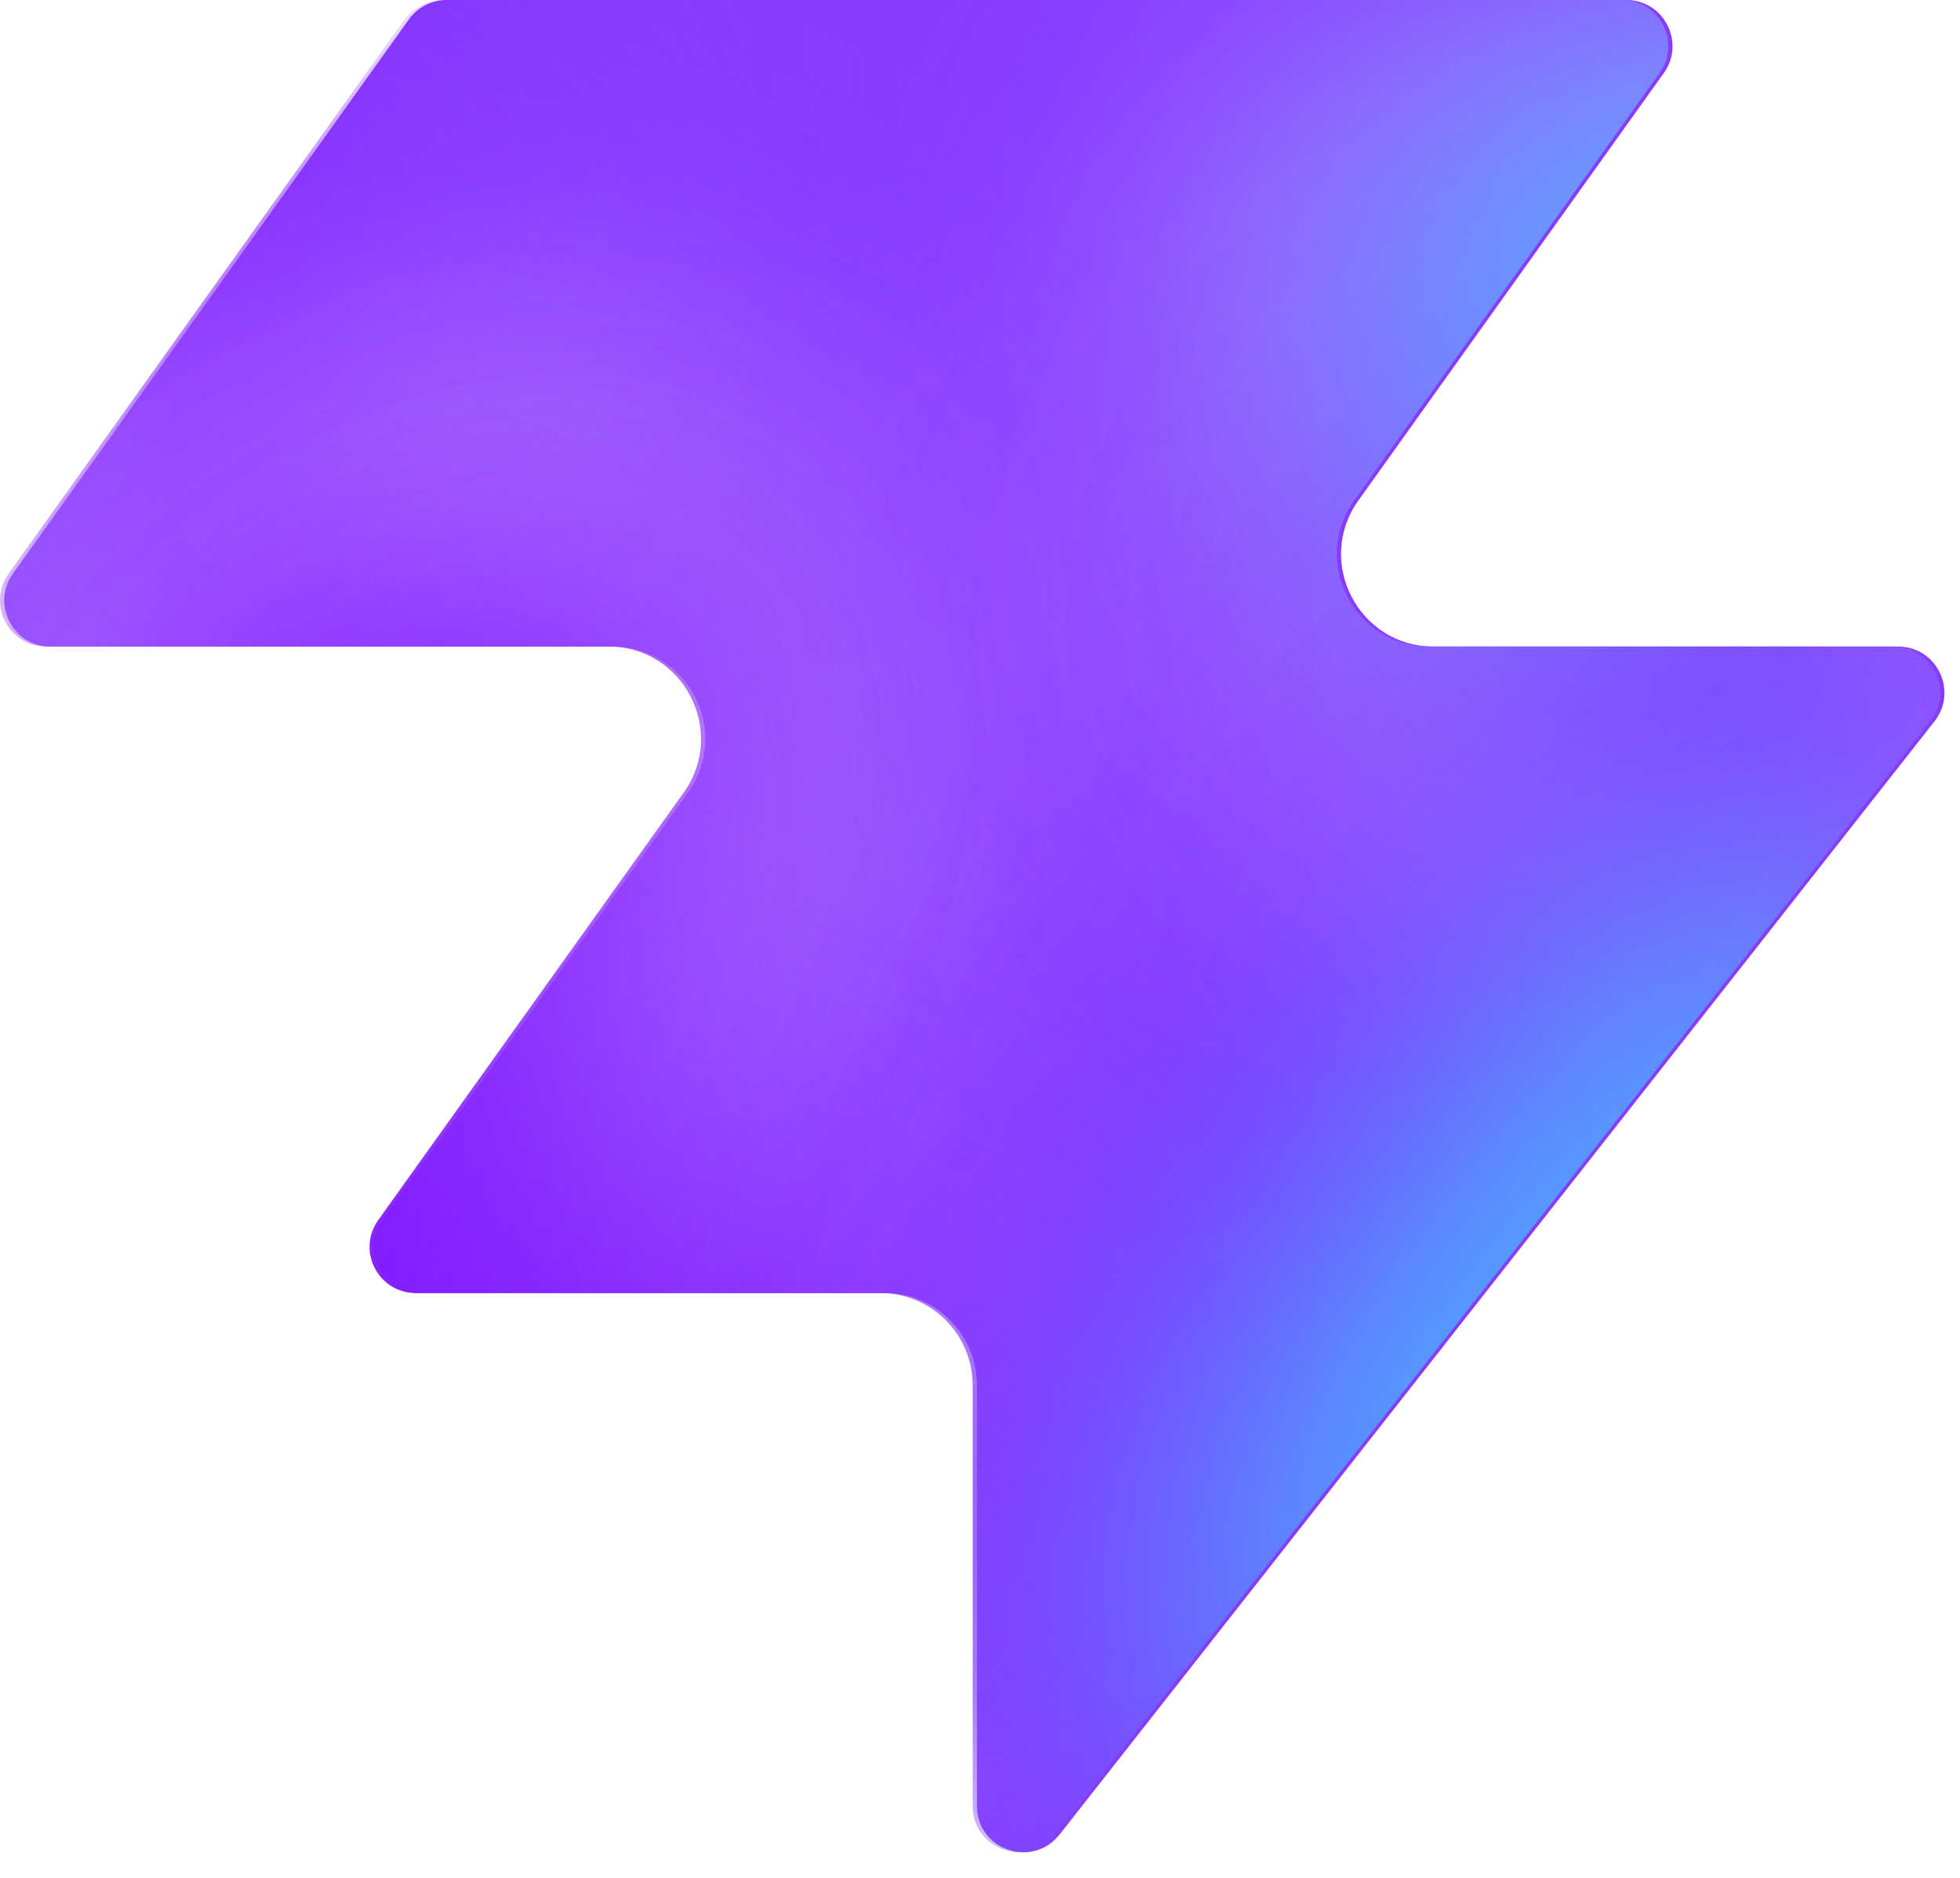
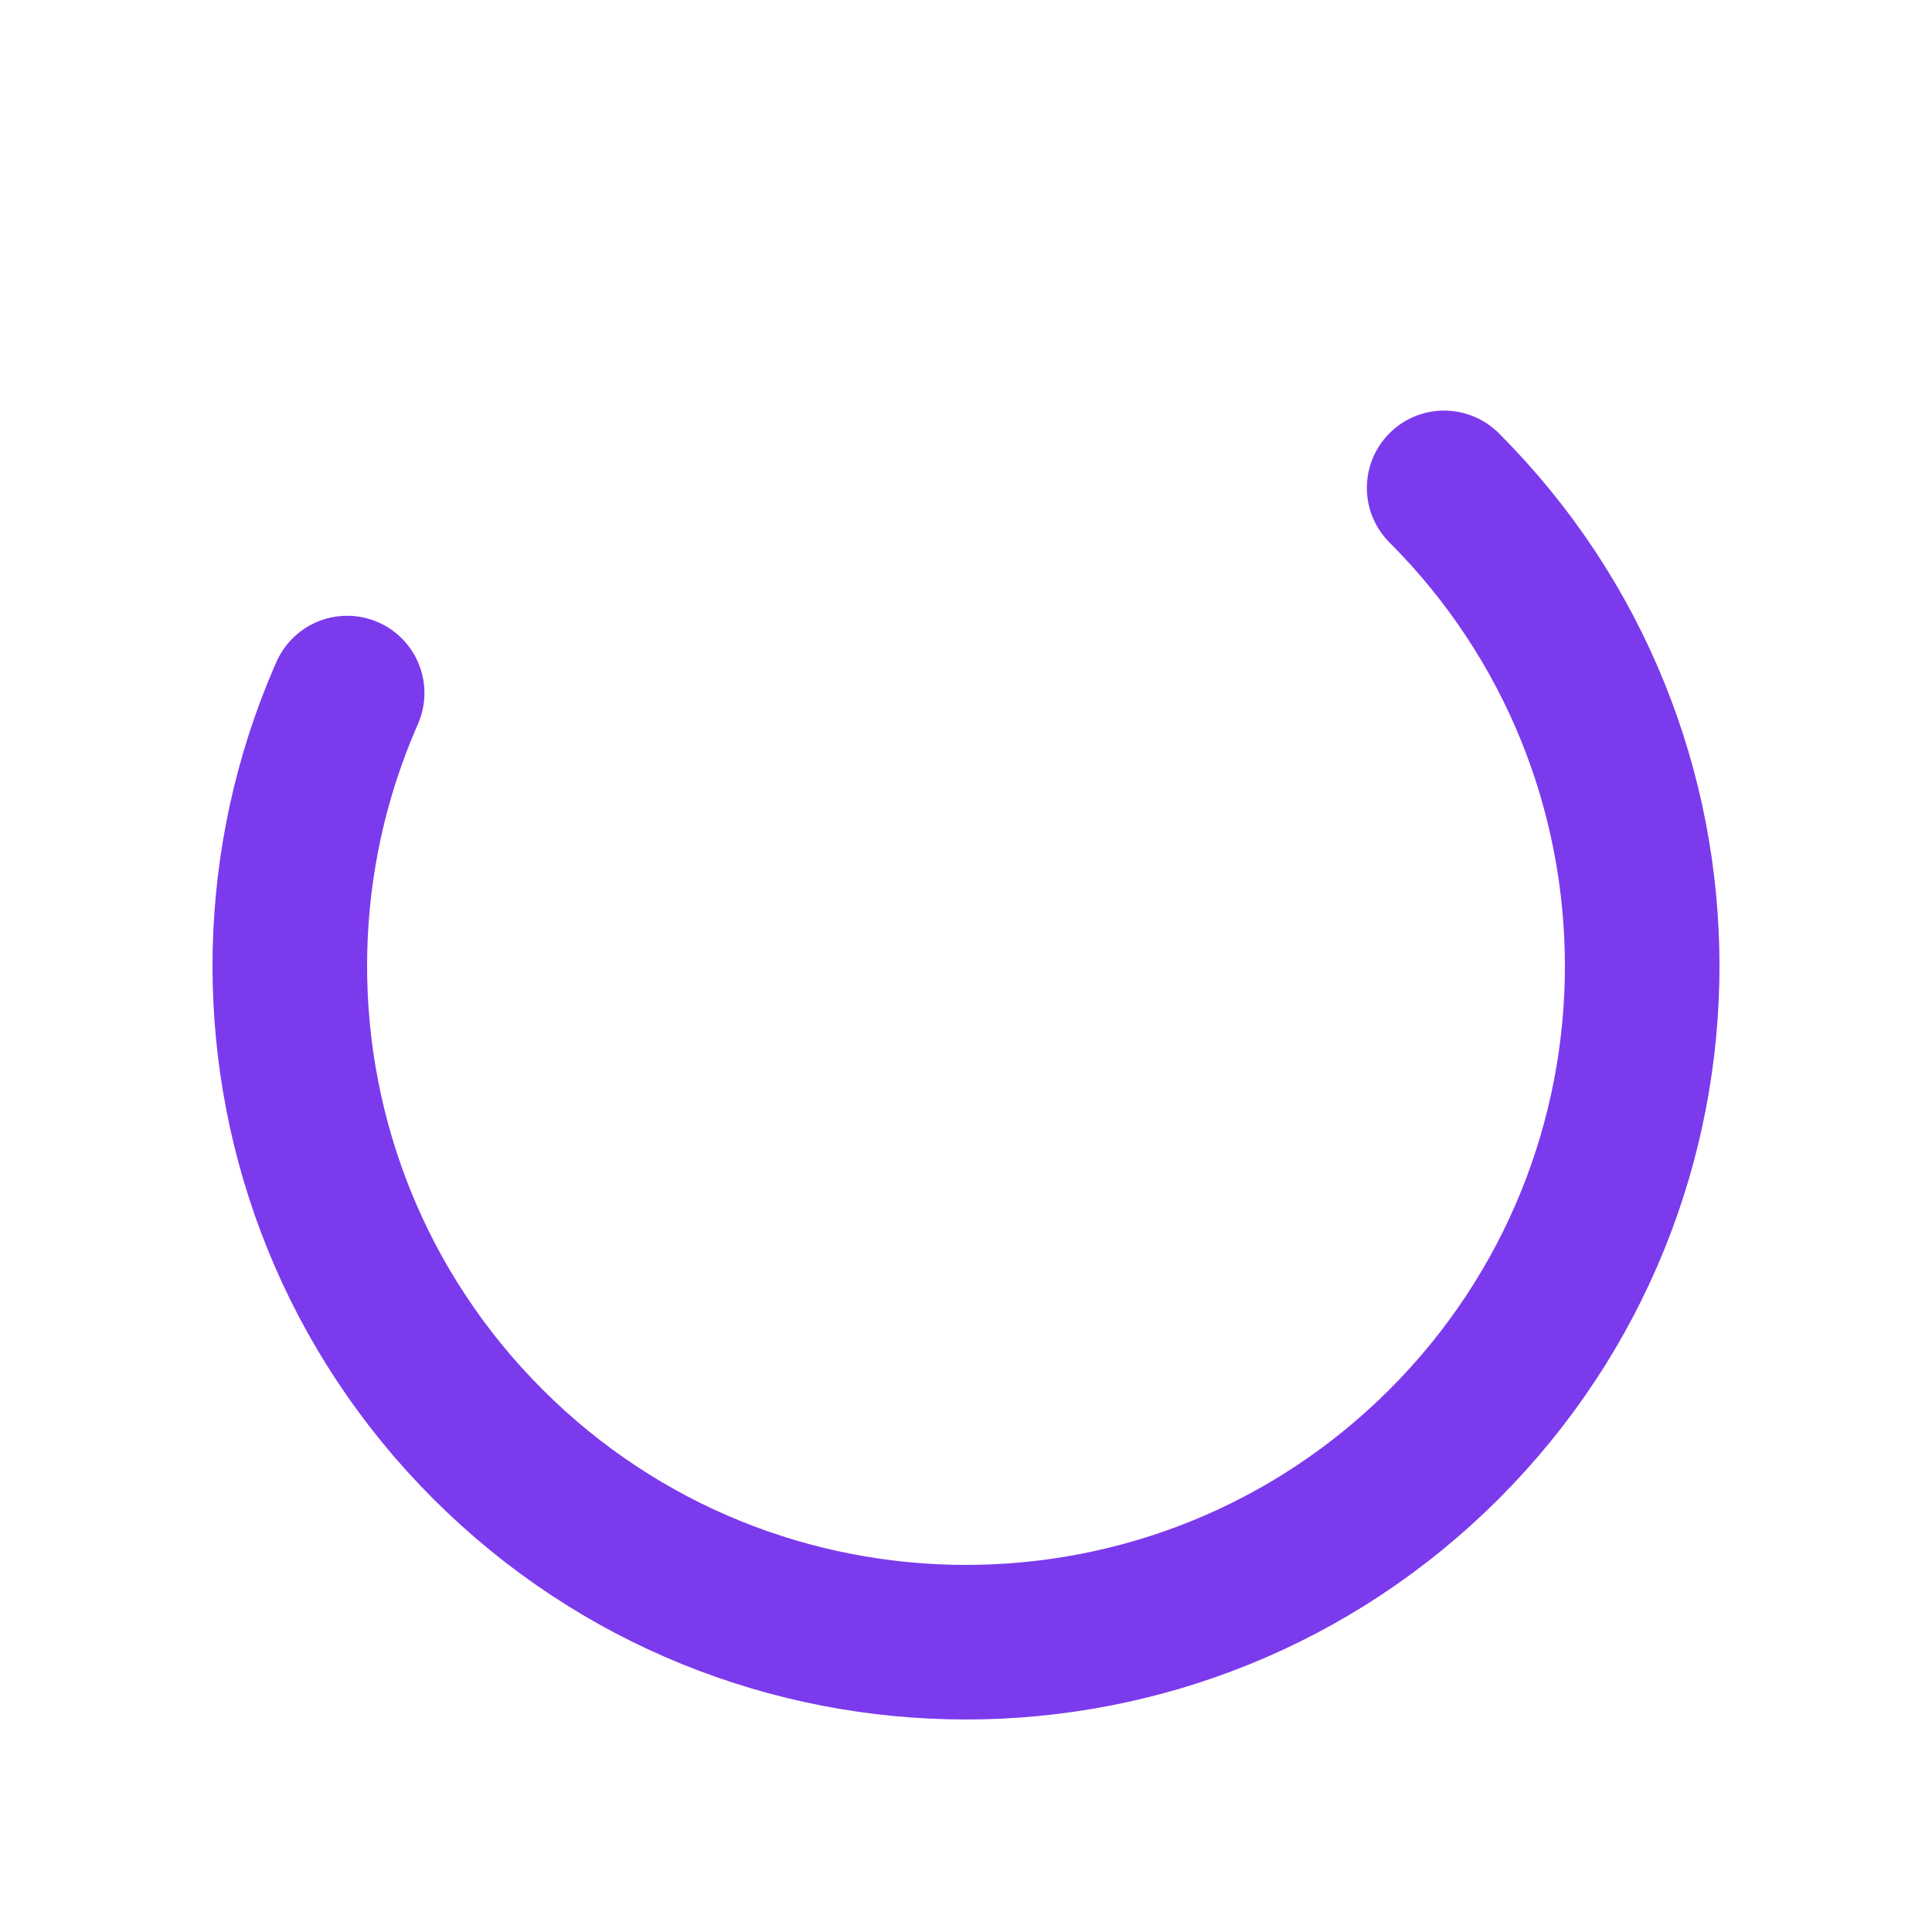
- <svg xmlns="http://www.w3.org/2000/svg" width="48" height="46" fill="none" viewBox="0 0 48 46">
-   <path fill="#863bff" d="M25.946 44.938c-.664.845-2.021.375-2.021-.698V33.937a2.26 2.26 0 0 0-2.262-2.262H10.287c-.92 0-1.456-1.04-.92-1.788l7.48-10.471c1.07-1.497 0-3.578-1.842-3.578H1.237c-.92 0-1.456-1.04-.92-1.788L10.013.474c.214-.297.556-.474.92-.474h28.894c.92 0 1.456 1.04.92 1.788l-7.48 10.471c-1.07 1.498 0 3.579 1.842 3.579h11.377c.943 0 1.473 1.088.89 1.83L25.947 44.94z" style="fill:#863bff;fill:color(display-p3 .525 .23 1);fill-opacity:1" />
-   <mask id="a" width="48" height="46" x="0" y="0" maskUnits="userSpaceOnUse" style="mask-type:alpha">
-     <path fill="#000" d="M25.842 44.938c-.664.844-2.021.375-2.021-.698V33.937a2.26 2.26 0 0 0-2.262-2.262H10.183c-.92 0-1.456-1.04-.92-1.788l7.48-10.471c1.07-1.498 0-3.579-1.842-3.579H1.133c-.92 0-1.456-1.04-.92-1.787L9.91.473c.214-.297.556-.474.92-.474h28.894c.92 0 1.456 1.04.92 1.788l-7.48 10.471c-1.07 1.498 0 3.578 1.842 3.578h11.377c.943 0 1.473 1.088.89 1.832L25.843 44.94z" style="fill:#000;fill-opacity:1" />
-   </mask>
-   <g mask="url(#a)">
-     <g filter="url(#b)">
-       <ellipse cx="5.508" cy="14.704" fill="#ede6ff" rx="5.508" ry="14.704" style="fill:#ede6ff;fill:color(display-p3 .927 .903 1);fill-opacity:1" transform="matrix(.00324 1 1 -.00324 -4.47 31.516)" />
-     </g>
-     <g filter="url(#c)">
-       <ellipse cx="10.399" cy="29.851" fill="#ede6ff" rx="10.399" ry="29.851" style="fill:#ede6ff;fill:color(display-p3 .927 .903 1);fill-opacity:1" transform="matrix(.00324 1 1 -.00324 -39.328 7.883)" />
-     </g>
-     <g filter="url(#d)">
-       <ellipse cx="5.508" cy="30.487" fill="#7e14ff" rx="5.508" ry="30.487" style="fill:#7e14ff;fill:color(display-p3 .492 .077 1);fill-opacity:1" transform="rotate(89.814 -25.913 -14.639)scale(1 -1)" />
-     </g>
-     <g filter="url(#e)">
-       <ellipse cx="5.508" cy="30.599" fill="#7e14ff" rx="5.508" ry="30.599" style="fill:#7e14ff;fill:color(display-p3 .492 .077 1);fill-opacity:1" transform="rotate(89.814 -32.644 -3.334)scale(1 -1)" />
-     </g>
-     <g filter="url(#f)">
-       <ellipse cx="5.508" cy="30.599" fill="#7e14ff" rx="5.508" ry="30.599" style="fill:#7e14ff;fill:color(display-p3 .492 .077 1);fill-opacity:1" transform="matrix(.00324 1 1 -.00324 -34.34 30.47)" />
-     </g>
-     <g filter="url(#g)">
-       <ellipse cx="14.072" cy="22.078" fill="#ede6ff" rx="14.072" ry="22.078" style="fill:#ede6ff;fill:color(display-p3 .927 .903 1);fill-opacity:1" transform="rotate(93.35 24.506 48.493)scale(-1 1)" />
-     </g>
-     <g filter="url(#h)">
-       <ellipse cx="3.47" cy="21.501" fill="#7e14ff" rx="3.47" ry="21.501" style="fill:#7e14ff;fill:color(display-p3 .492 .077 1);fill-opacity:1" transform="rotate(89.009 28.708 47.59)scale(-1 1)" />
-     </g>
-     <g filter="url(#i)">
-       <ellipse cx="3.47" cy="21.501" fill="#7e14ff" rx="3.47" ry="21.501" style="fill:#7e14ff;fill:color(display-p3 .492 .077 1);fill-opacity:1" transform="rotate(89.009 28.708 47.59)scale(-1 1)" />
-     </g>
-     <g filter="url(#j)">
-       <ellipse cx=".387" cy="8.972" fill="#7e14ff" rx="4.407" ry="29.108" style="fill:#7e14ff;fill:color(display-p3 .492 .077 1);fill-opacity:1" transform="rotate(39.51 .387 8.972)" />
-     </g>
-     <g filter="url(#k)">
-       <ellipse cx="47.523" cy="-6.092" fill="#7e14ff" rx="4.407" ry="29.108" style="fill:#7e14ff;fill:color(display-p3 .492 .077 1);fill-opacity:1" transform="rotate(37.892 47.523 -6.092)" />
-     </g>
-     <g filter="url(#l)">
-       <ellipse cx="41.412" cy="6.333" fill="#47bfff" rx="5.971" ry="9.665" style="fill:#47bfff;fill:color(display-p3 .28 .748 1);fill-opacity:1" transform="rotate(37.892 41.412 6.333)" />
-     </g>
-     <g filter="url(#m)">
-       <ellipse cx="-1.879" cy="38.332" fill="#7e14ff" rx="4.407" ry="29.108" style="fill:#7e14ff;fill:color(display-p3 .492 .077 1);fill-opacity:1" transform="rotate(37.892 -1.88 38.332)" />
-     </g>
-     <g filter="url(#n)">
-       <ellipse cx="-1.879" cy="38.332" fill="#7e14ff" rx="4.407" ry="29.108" style="fill:#7e14ff;fill:color(display-p3 .492 .077 1);fill-opacity:1" transform="rotate(37.892 -1.88 38.332)" />
-     </g>
-     <g filter="url(#o)">
-       <ellipse cx="35.651" cy="29.907" fill="#7e14ff" rx="4.407" ry="29.108" style="fill:#7e14ff;fill:color(display-p3 .492 .077 1);fill-opacity:1" transform="rotate(37.892 35.651 29.907)" />
-     </g>
-     <g filter="url(#p)">
-       <ellipse cx="38.418" cy="32.4" fill="#47bfff" rx="5.971" ry="15.297" style="fill:#47bfff;fill:color(display-p3 .28 .748 1);fill-opacity:1" transform="rotate(37.892 38.418 32.4)" />
-     </g>
-   </g>
-   <defs>
-     <filter id="b" width="60.045" height="41.654" x="-19.77" y="16.149" color-interpolation-filters="sRGB" filterUnits="userSpaceOnUse">
-       <feFlood flood-opacity="0" result="BackgroundImageFix" />
-       <feBlend in="SourceGraphic" in2="BackgroundImageFix" result="shape" />
-       <feGaussianBlur result="effect1_foregroundBlur_2002_17158" stdDeviation="7.659" />
-     </filter>
-     <filter id="c" width="90.34" height="51.437" x="-54.613" y="-7.533" color-interpolation-filters="sRGB" filterUnits="userSpaceOnUse">
-       <feFlood flood-opacity="0" result="BackgroundImageFix" />
-       <feBlend in="SourceGraphic" in2="BackgroundImageFix" result="shape" />
-       <feGaussianBlur result="effect1_foregroundBlur_2002_17158" stdDeviation="7.659" />
-     </filter>
-     <filter id="d" width="79.355" height="29.4" x="-49.64" y="2.03" color-interpolation-filters="sRGB" filterUnits="userSpaceOnUse">
-       <feFlood flood-opacity="0" result="BackgroundImageFix" />
-       <feBlend in="SourceGraphic" in2="BackgroundImageFix" result="shape" />
-       <feGaussianBlur result="effect1_foregroundBlur_2002_17158" stdDeviation="4.596" />
-     </filter>
-     <filter id="e" width="79.579" height="29.4" x="-45.045" y="20.029" color-interpolation-filters="sRGB" filterUnits="userSpaceOnUse">
-       <feFlood flood-opacity="0" result="BackgroundImageFix" />
-       <feBlend in="SourceGraphic" in2="BackgroundImageFix" result="shape" />
-       <feGaussianBlur result="effect1_foregroundBlur_2002_17158" stdDeviation="4.596" />
-     </filter>
-     <filter id="f" width="79.579" height="29.4" x="-43.513" y="21.178" color-interpolation-filters="sRGB" filterUnits="userSpaceOnUse">
-       <feFlood flood-opacity="0" result="BackgroundImageFix" />
-       <feBlend in="SourceGraphic" in2="BackgroundImageFix" result="shape" />
-       <feGaussianBlur result="effect1_foregroundBlur_2002_17158" stdDeviation="4.596" />
-     </filter>
-     <filter id="g" width="74.749" height="58.852" x="15.756" y="-17.901" color-interpolation-filters="sRGB" filterUnits="userSpaceOnUse">
-       <feFlood flood-opacity="0" result="BackgroundImageFix" />
-       <feBlend in="SourceGraphic" in2="BackgroundImageFix" result="shape" />
-       <feGaussianBlur result="effect1_foregroundBlur_2002_17158" stdDeviation="7.659" />
-     </filter>
-     <filter id="h" width="61.377" height="25.362" x="23.548" y="2.284" color-interpolation-filters="sRGB" filterUnits="userSpaceOnUse">
-       <feFlood flood-opacity="0" result="BackgroundImageFix" />
-       <feBlend in="SourceGraphic" in2="BackgroundImageFix" result="shape" />
-       <feGaussianBlur result="effect1_foregroundBlur_2002_17158" stdDeviation="4.596" />
-     </filter>
-     <filter id="i" width="61.377" height="25.362" x="23.548" y="2.284" color-interpolation-filters="sRGB" filterUnits="userSpaceOnUse">
-       <feFlood flood-opacity="0" result="BackgroundImageFix" />
-       <feBlend in="SourceGraphic" in2="BackgroundImageFix" result="shape" />
-       <feGaussianBlur result="effect1_foregroundBlur_2002_17158" stdDeviation="4.596" />
-     </filter>
-     <filter id="j" width="56.045" height="63.649" x="-27.636" y="-22.853" color-interpolation-filters="sRGB" filterUnits="userSpaceOnUse">
-       <feFlood flood-opacity="0" result="BackgroundImageFix" />
-       <feBlend in="SourceGraphic" in2="BackgroundImageFix" result="shape" />
-       <feGaussianBlur result="effect1_foregroundBlur_2002_17158" stdDeviation="4.596" />
-     </filter>
-     <filter id="k" width="54.814" height="64.646" x="20.116" y="-38.415" color-interpolation-filters="sRGB" filterUnits="userSpaceOnUse">
-       <feFlood flood-opacity="0" result="BackgroundImageFix" />
-       <feBlend in="SourceGraphic" in2="BackgroundImageFix" result="shape" />
-       <feGaussianBlur result="effect1_foregroundBlur_2002_17158" stdDeviation="4.596" />
-     </filter>
-     <filter id="l" width="33.541" height="35.313" x="24.641" y="-11.323" color-interpolation-filters="sRGB" filterUnits="userSpaceOnUse">
-       <feFlood flood-opacity="0" result="BackgroundImageFix" />
-       <feBlend in="SourceGraphic" in2="BackgroundImageFix" result="shape" />
-       <feGaussianBlur result="effect1_foregroundBlur_2002_17158" stdDeviation="4.596" />
-     </filter>
-     <filter id="m" width="54.814" height="64.646" x="-29.286" y="6.009" color-interpolation-filters="sRGB" filterUnits="userSpaceOnUse">
-       <feFlood flood-opacity="0" result="BackgroundImageFix" />
-       <feBlend in="SourceGraphic" in2="BackgroundImageFix" result="shape" />
-       <feGaussianBlur result="effect1_foregroundBlur_2002_17158" stdDeviation="4.596" />
-     </filter>
-     <filter id="n" width="54.814" height="64.646" x="-29.286" y="6.009" color-interpolation-filters="sRGB" filterUnits="userSpaceOnUse">
-       <feFlood flood-opacity="0" result="BackgroundImageFix" />
-       <feBlend in="SourceGraphic" in2="BackgroundImageFix" result="shape" />
-       <feGaussianBlur result="effect1_foregroundBlur_2002_17158" stdDeviation="4.596" />
-     </filter>
-     <filter id="o" width="54.814" height="64.646" x="8.244" y="-2.416" color-interpolation-filters="sRGB" filterUnits="userSpaceOnUse">
-       <feFlood flood-opacity="0" result="BackgroundImageFix" />
-       <feBlend in="SourceGraphic" in2="BackgroundImageFix" result="shape" />
-       <feGaussianBlur result="effect1_foregroundBlur_2002_17158" stdDeviation="4.596" />
-     </filter>
-     <filter id="p" width="39.409" height="43.623" x="18.713" y="10.588" color-interpolation-filters="sRGB" filterUnits="userSpaceOnUse">
-       <feFlood flood-opacity="0" result="BackgroundImageFix" />
-       <feBlend in="SourceGraphic" in2="BackgroundImageFix" result="shape" />
-       <feGaussianBlur result="effect1_foregroundBlur_2002_17158" stdDeviation="4.596" />
-     </filter>
-   </defs>
+ <svg xmlns="http://www.w3.org/2000/svg" viewBox="0 0 100 100">
+   <circle cx="50" cy="50" r="35" fill="none" stroke="#7c3aed" stroke-width="8" stroke-linecap="round" stroke-dasharray="190" stroke-dashoffset="38" transform="rotate(-45 50 50)" />
</svg>
